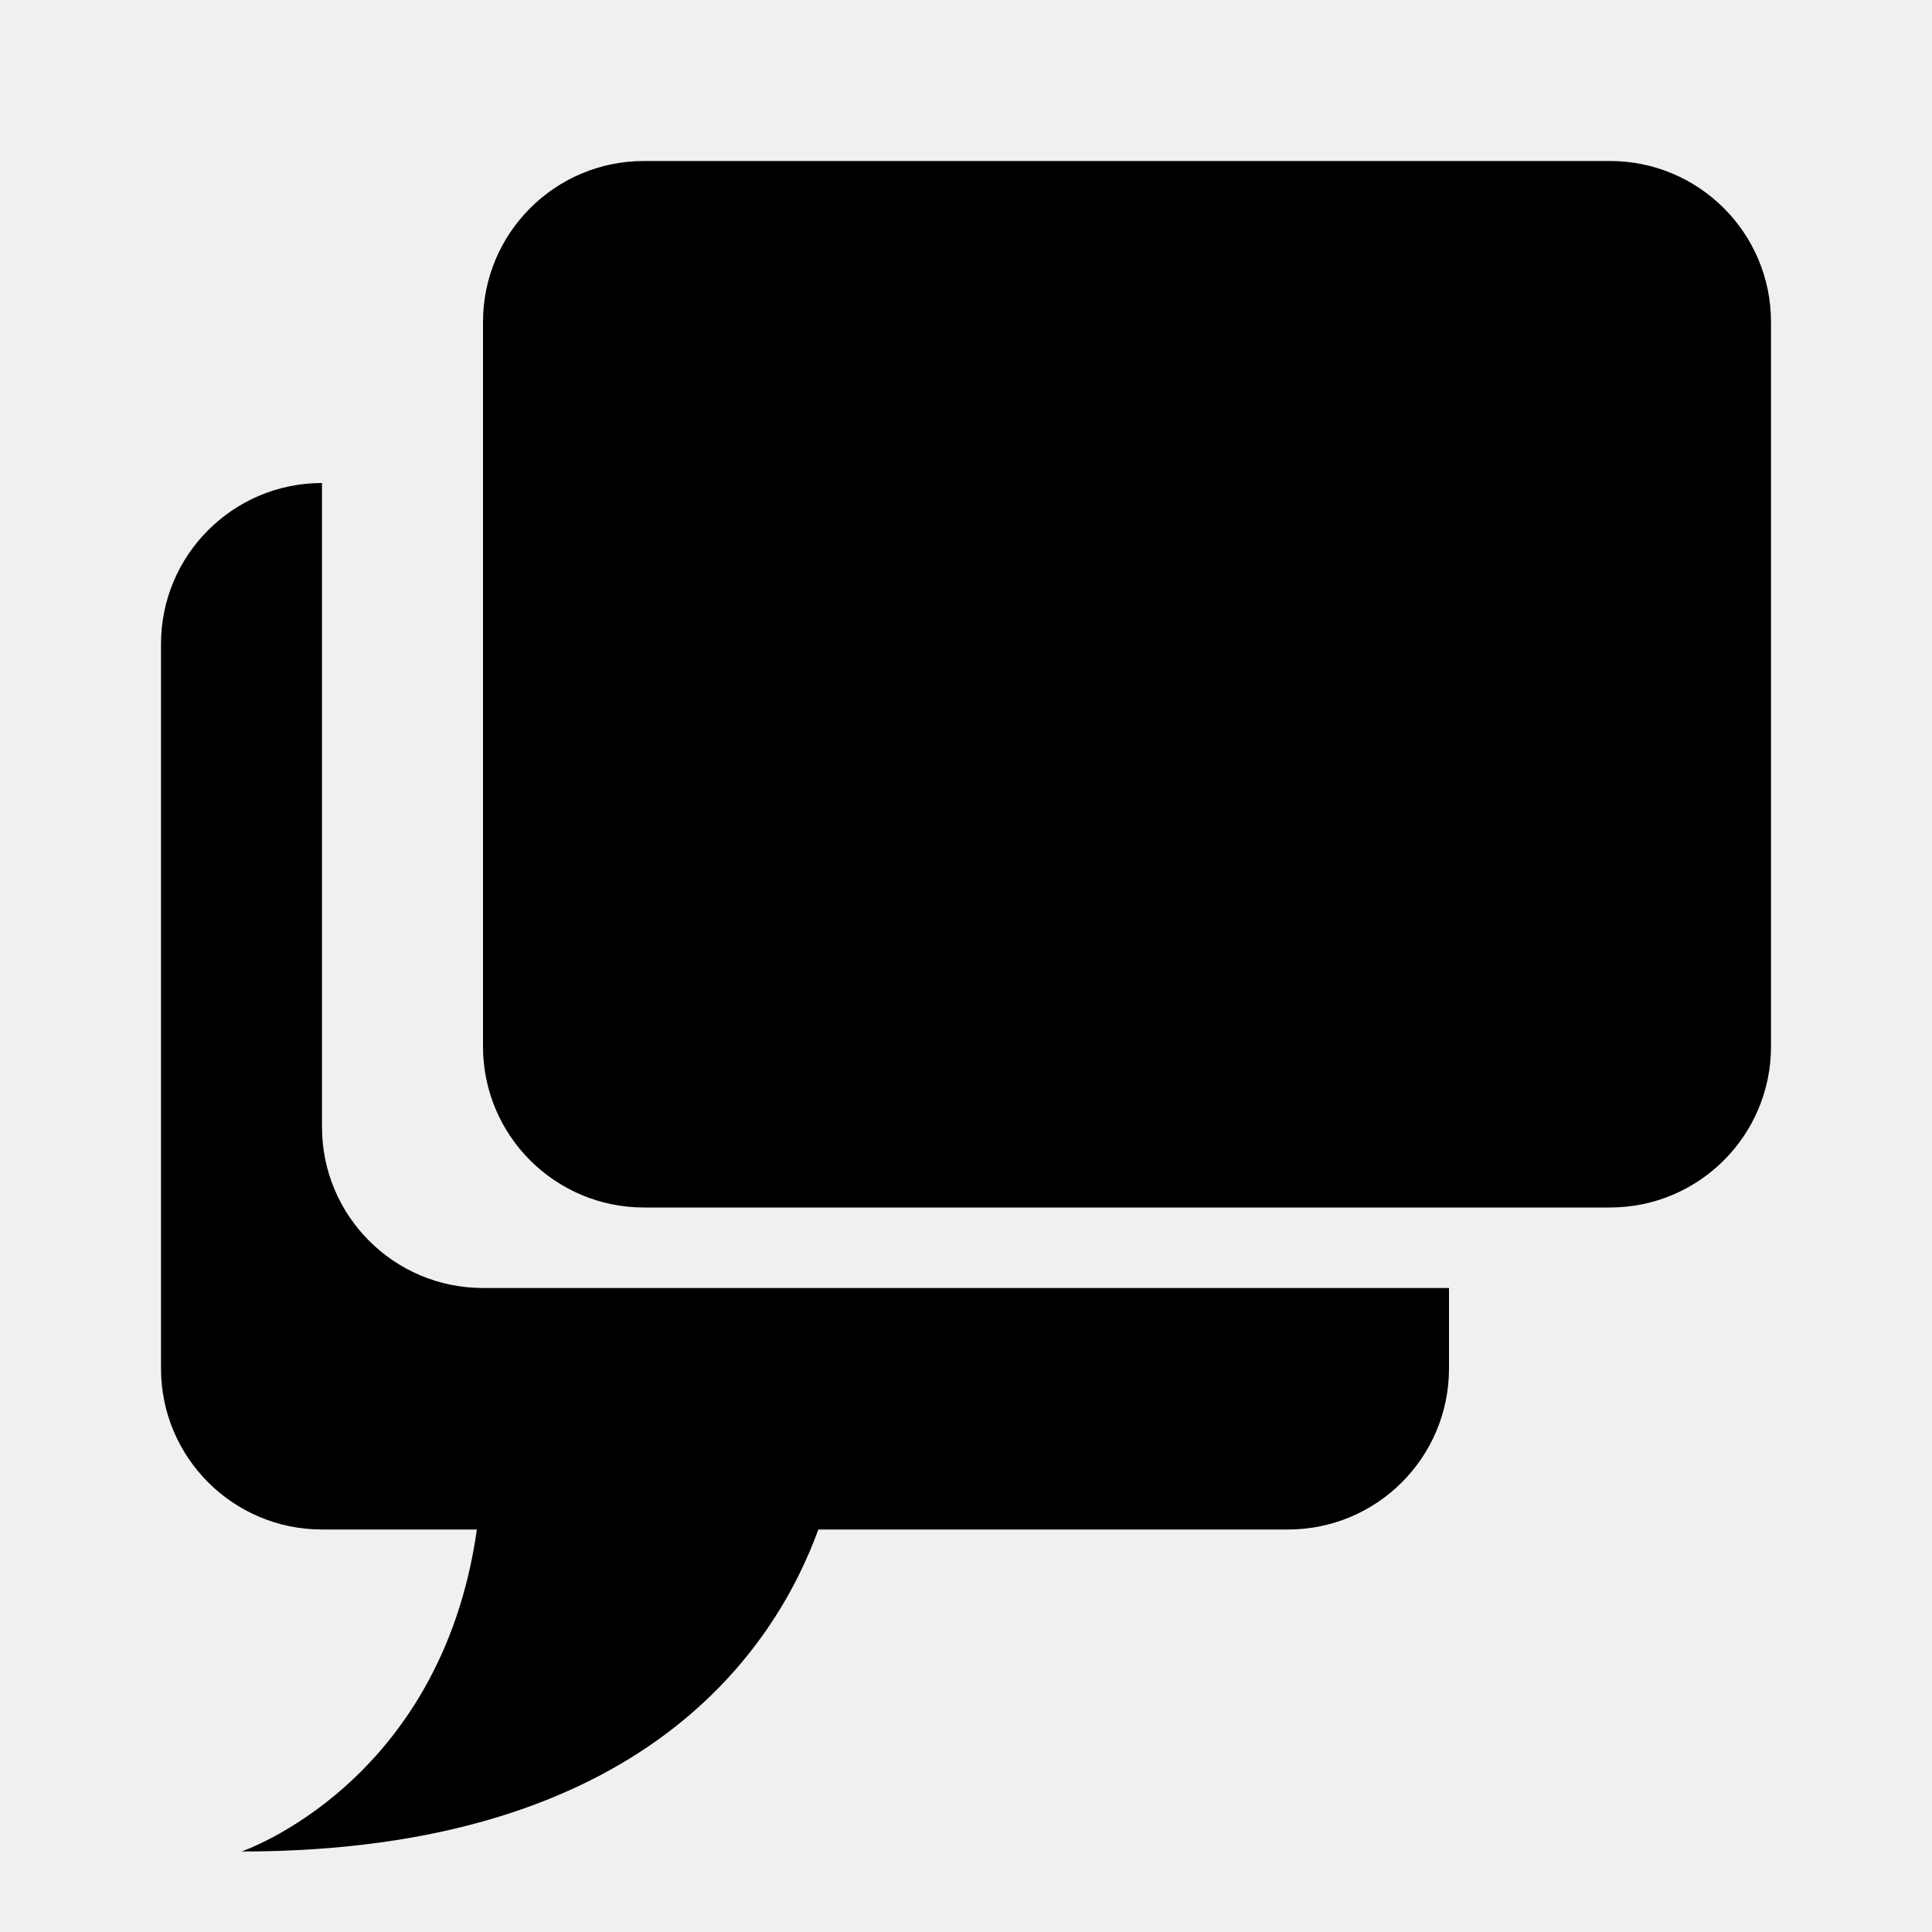
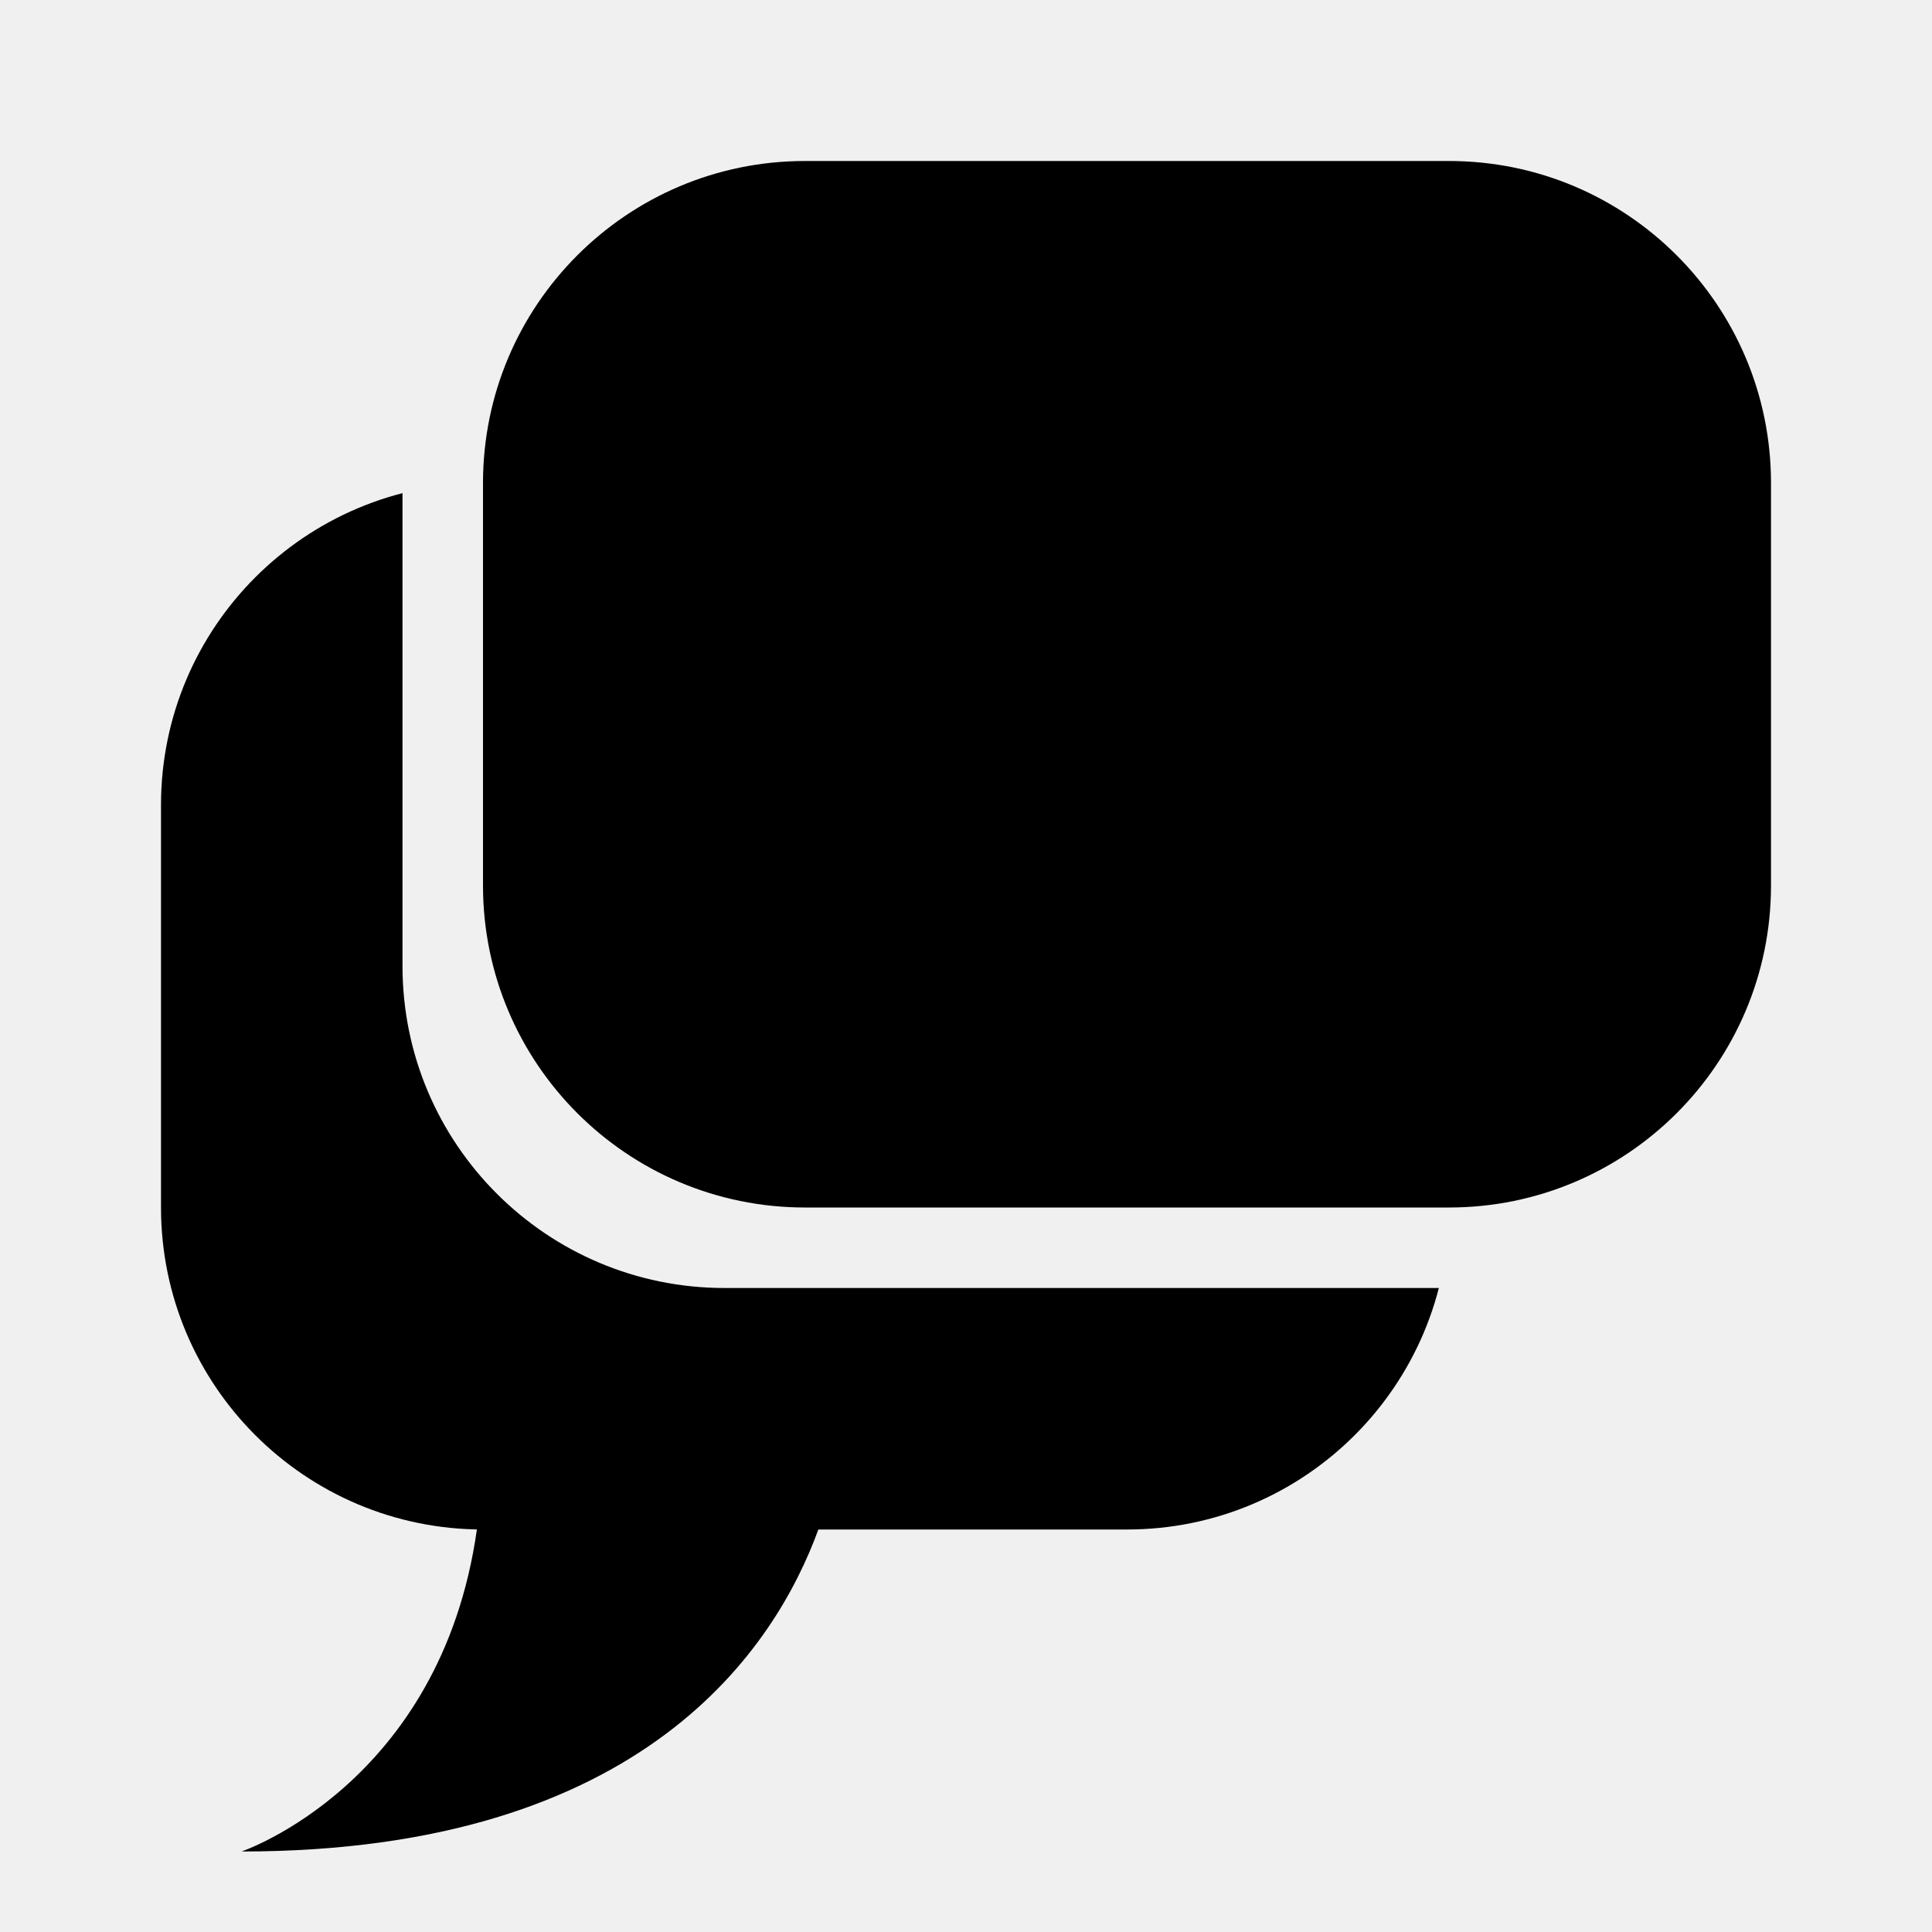
<svg xmlns="http://www.w3.org/2000/svg" width="24" height="24" viewBox="0 0 24 24">
  <defs>
    <mask id="mask4218">
-       <rect fill="#fff" stroke="none" x="1" y="5" width="19" height="15" />
-       <rect fill="#000" strile="none" x="4" y="3" width="18" height="13" rx="2" ry="2" />
+       <rect fill="#fff" stroke="none" x="1" y="-5" width="19" height="25" />
+       <rect fill="#000" strile="none" x="5" y="-5" width="18" height="21" rx="4" ry="4" />
    </mask>
  </defs>
  <path fill="#000" d="M 8,18 5.924,19 C 5.477,22.163 3,23 3,23 c 5.011,0 6.635,-2.544 7.166,-4 z" />
-   <rect fill="#000" stroke="none" x="2" y="6" width="16" height="13" rx="2" ry="2" mask="url(#mask4218)" />
-   <rect fill="#000" stroke="none" x="6" y="2" width="16" height="13" rx="2" ry="2" />
+   <rect fill="#000" stroke="none" x="2" y="6" width="16" height="13" rx="4" ry="4" mask="url(#mask4218)" />
+   <rect fill="#000" stroke="none" x="6" y="2" width="16" height="13" rx="4" ry="4" />
</svg>
